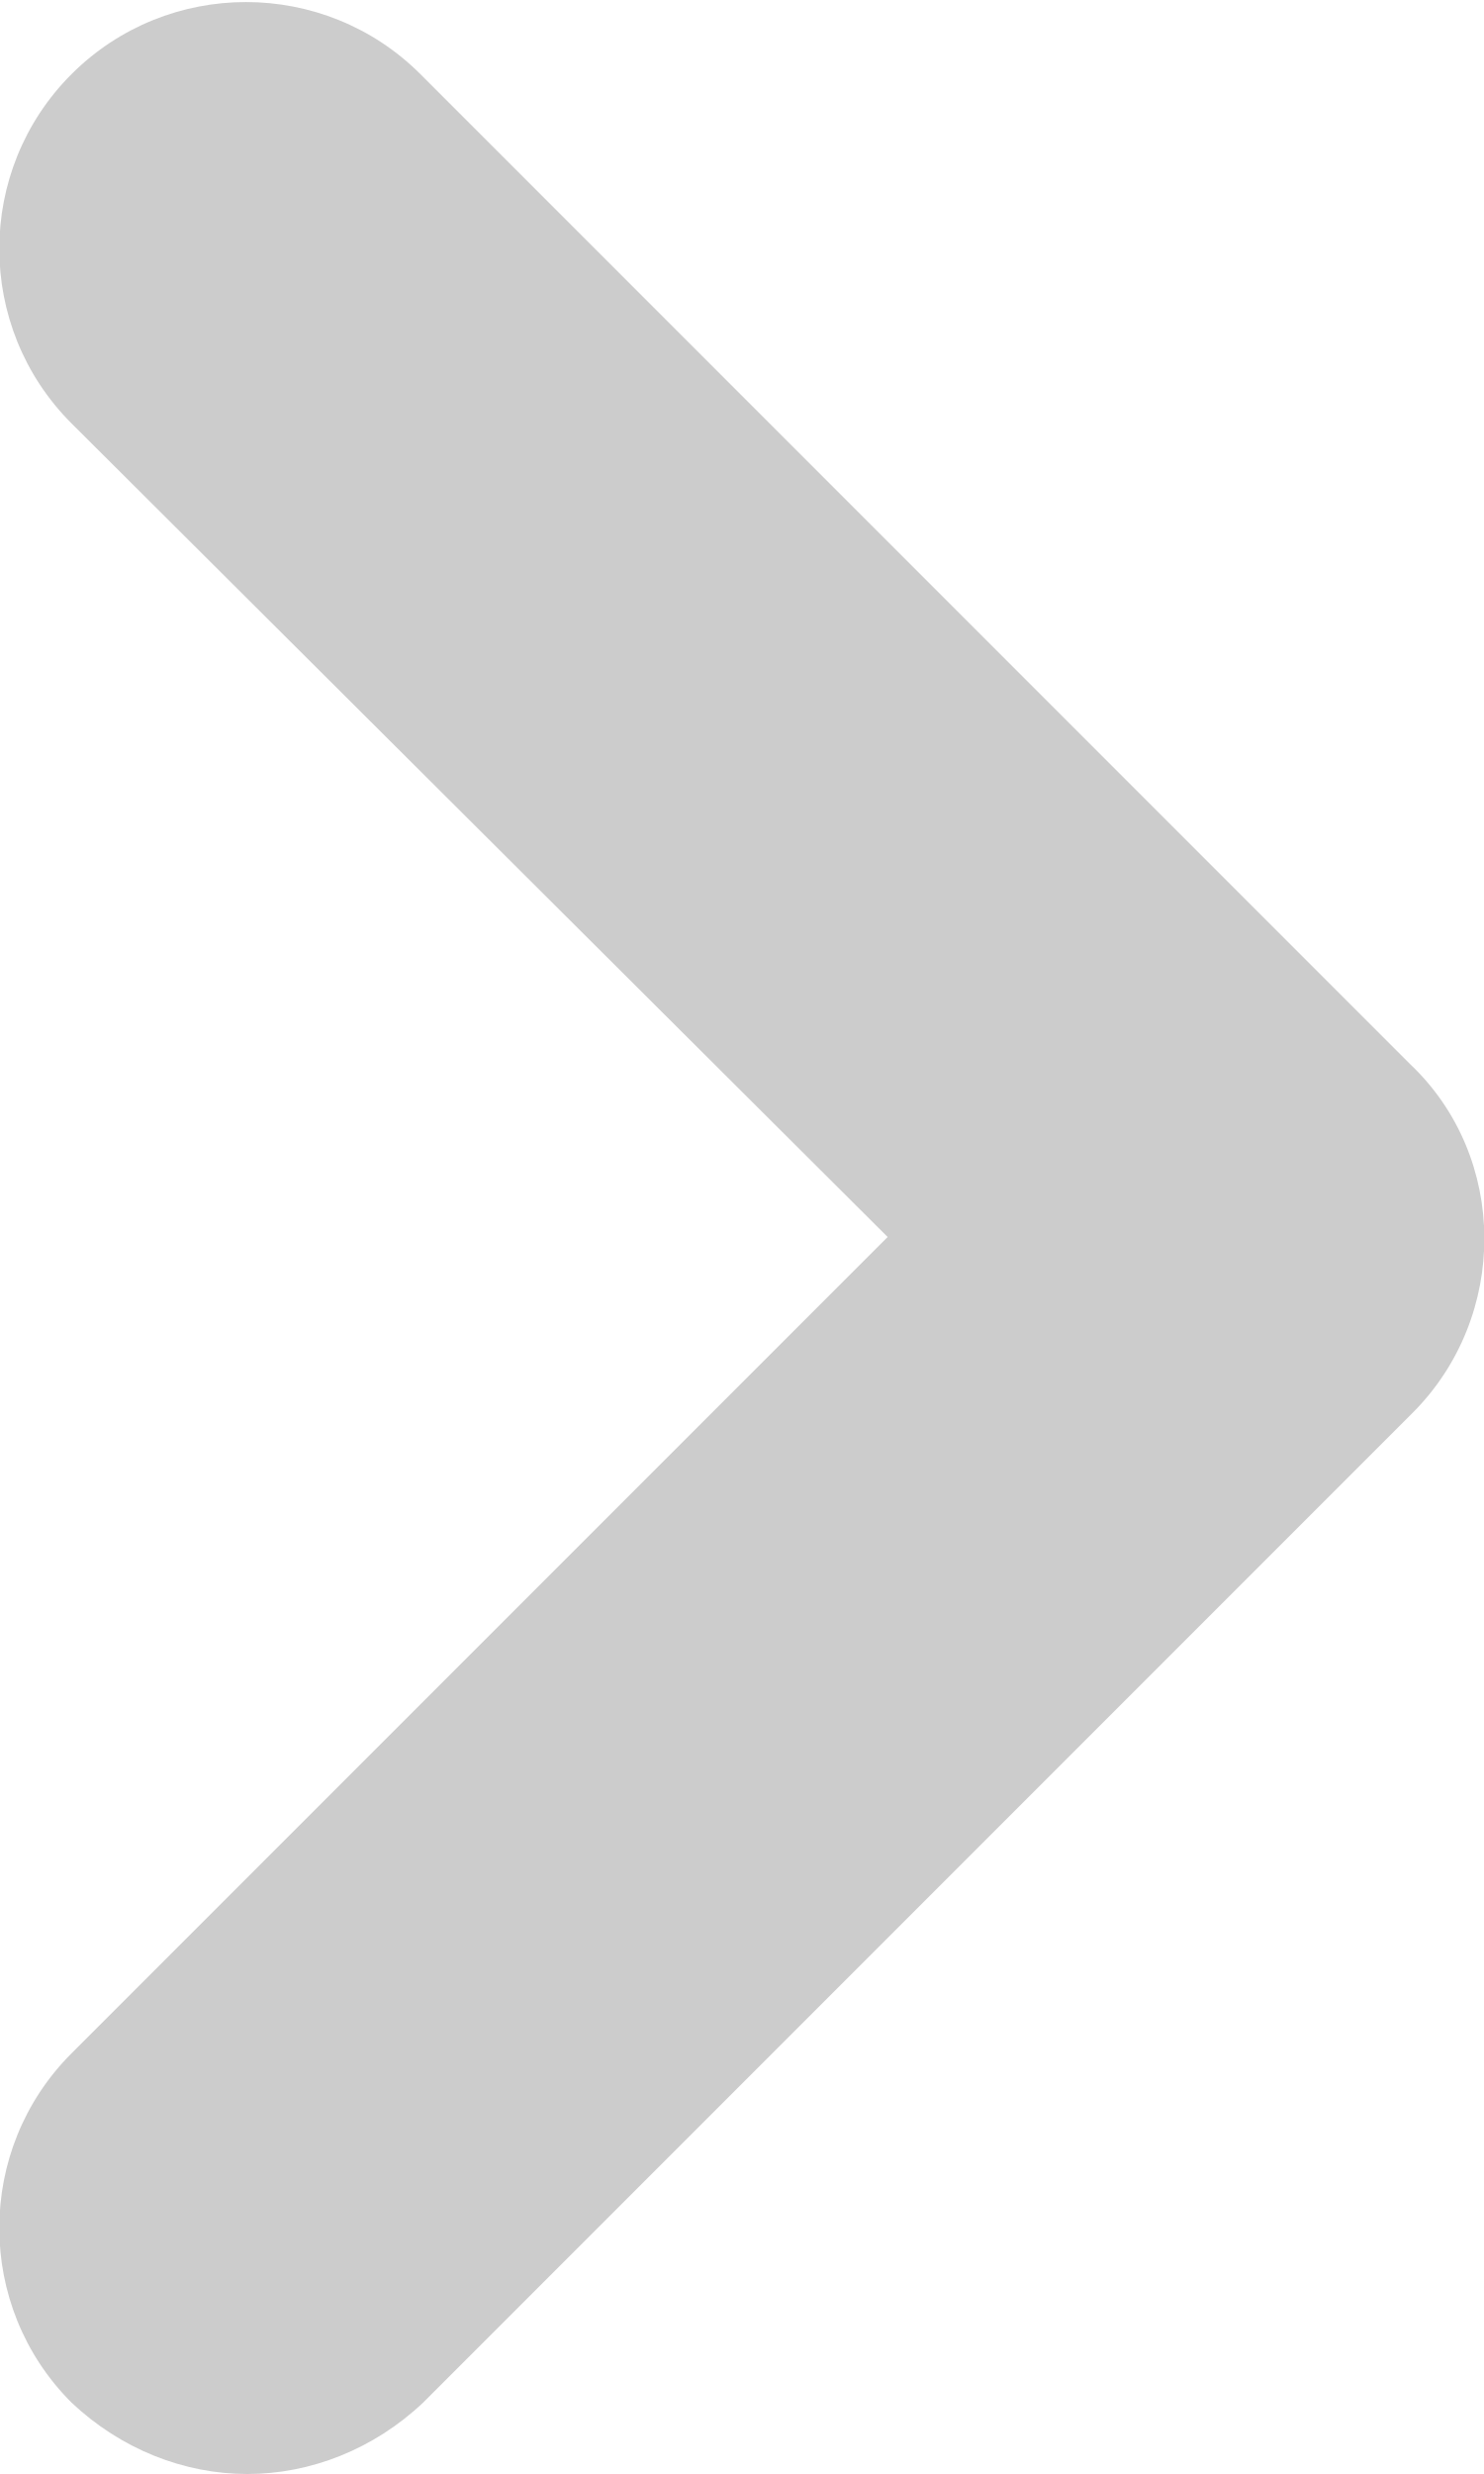
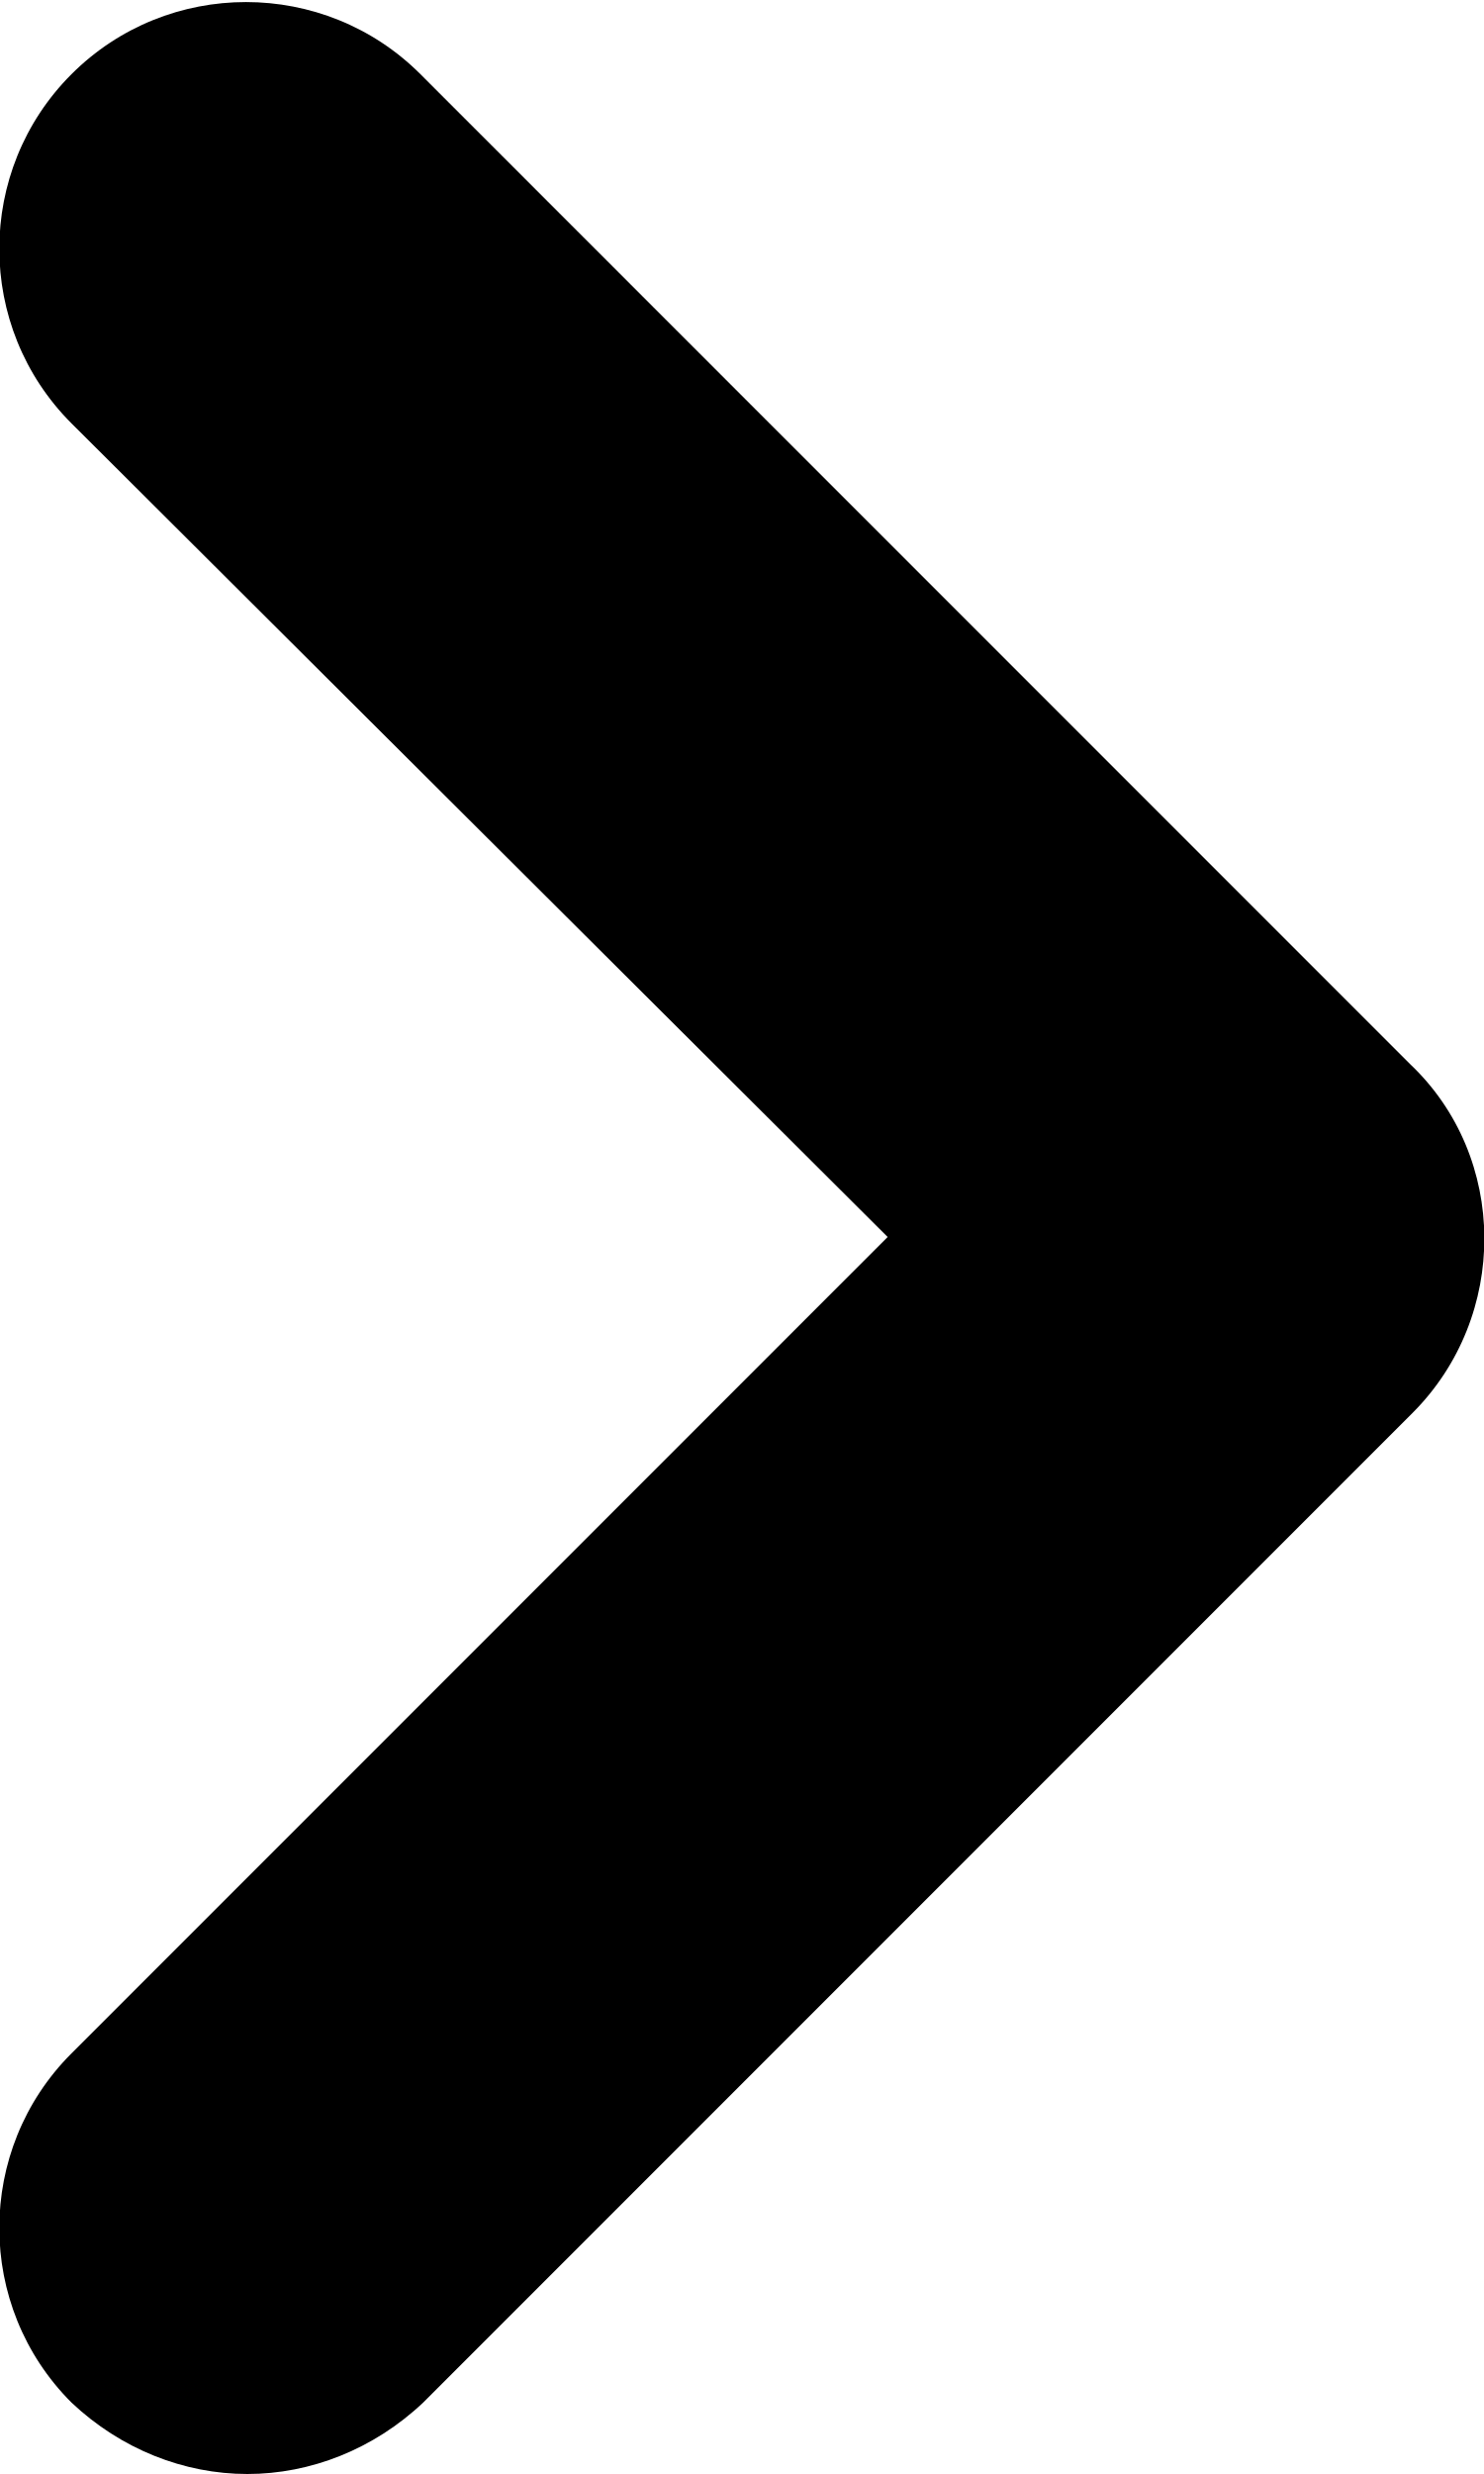
<svg xmlns="http://www.w3.org/2000/svg" viewBox="0 0 54 90">
-   <path opacity=".2" d="M51.4 51.4l-36 36C13.6 89.1 11.3 90 9 90s-4.6-.9-6.4-2.6c-3.5-3.5-3.5-9.2 0-12.7L32.3 45 2.6 15.4c-3.5-3.5-3.5-9.2 0-12.7s9.2-3.5 12.7 0l36 36c3.6 3.4 3.6 9.2.1 12.7z" />
+   <path d="M51.4 51.4l-36 36C13.6 89.1 11.3 90 9 90s-4.6-.9-6.4-2.6c-3.5-3.5-3.5-9.2 0-12.7L32.3 45 2.6 15.4c-3.5-3.5-3.5-9.2 0-12.7s9.2-3.5 12.7 0l36 36c3.6 3.4 3.6 9.2.1 12.7z" />
</svg>
